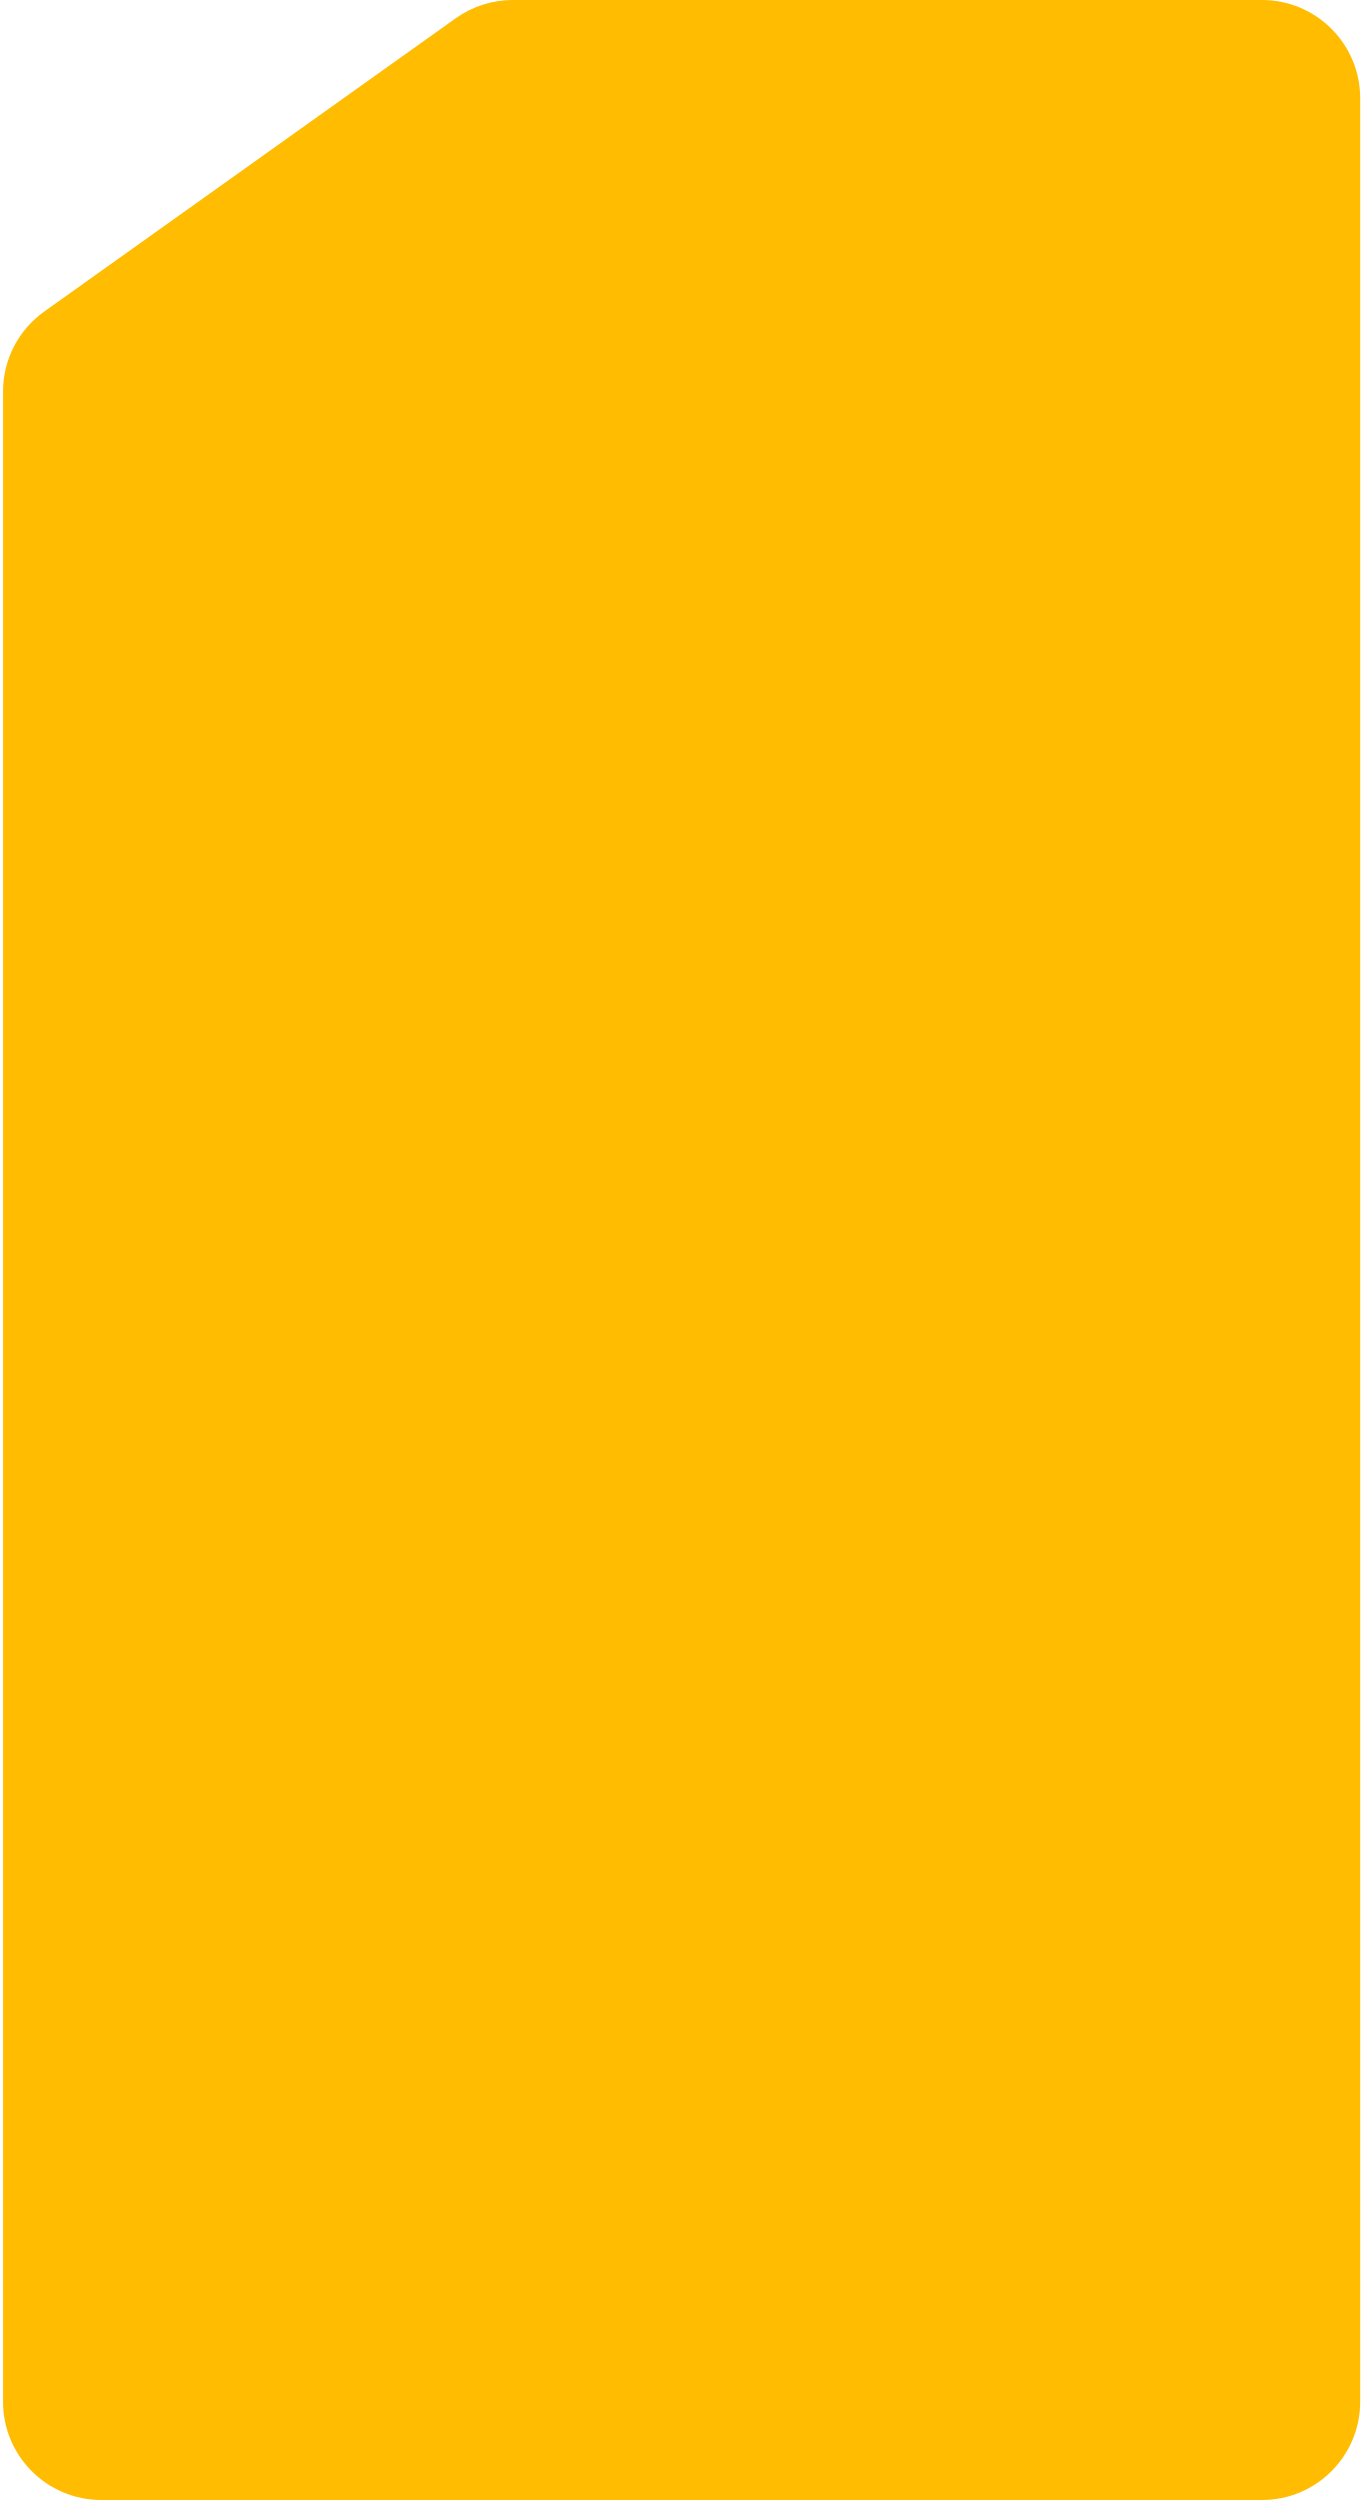
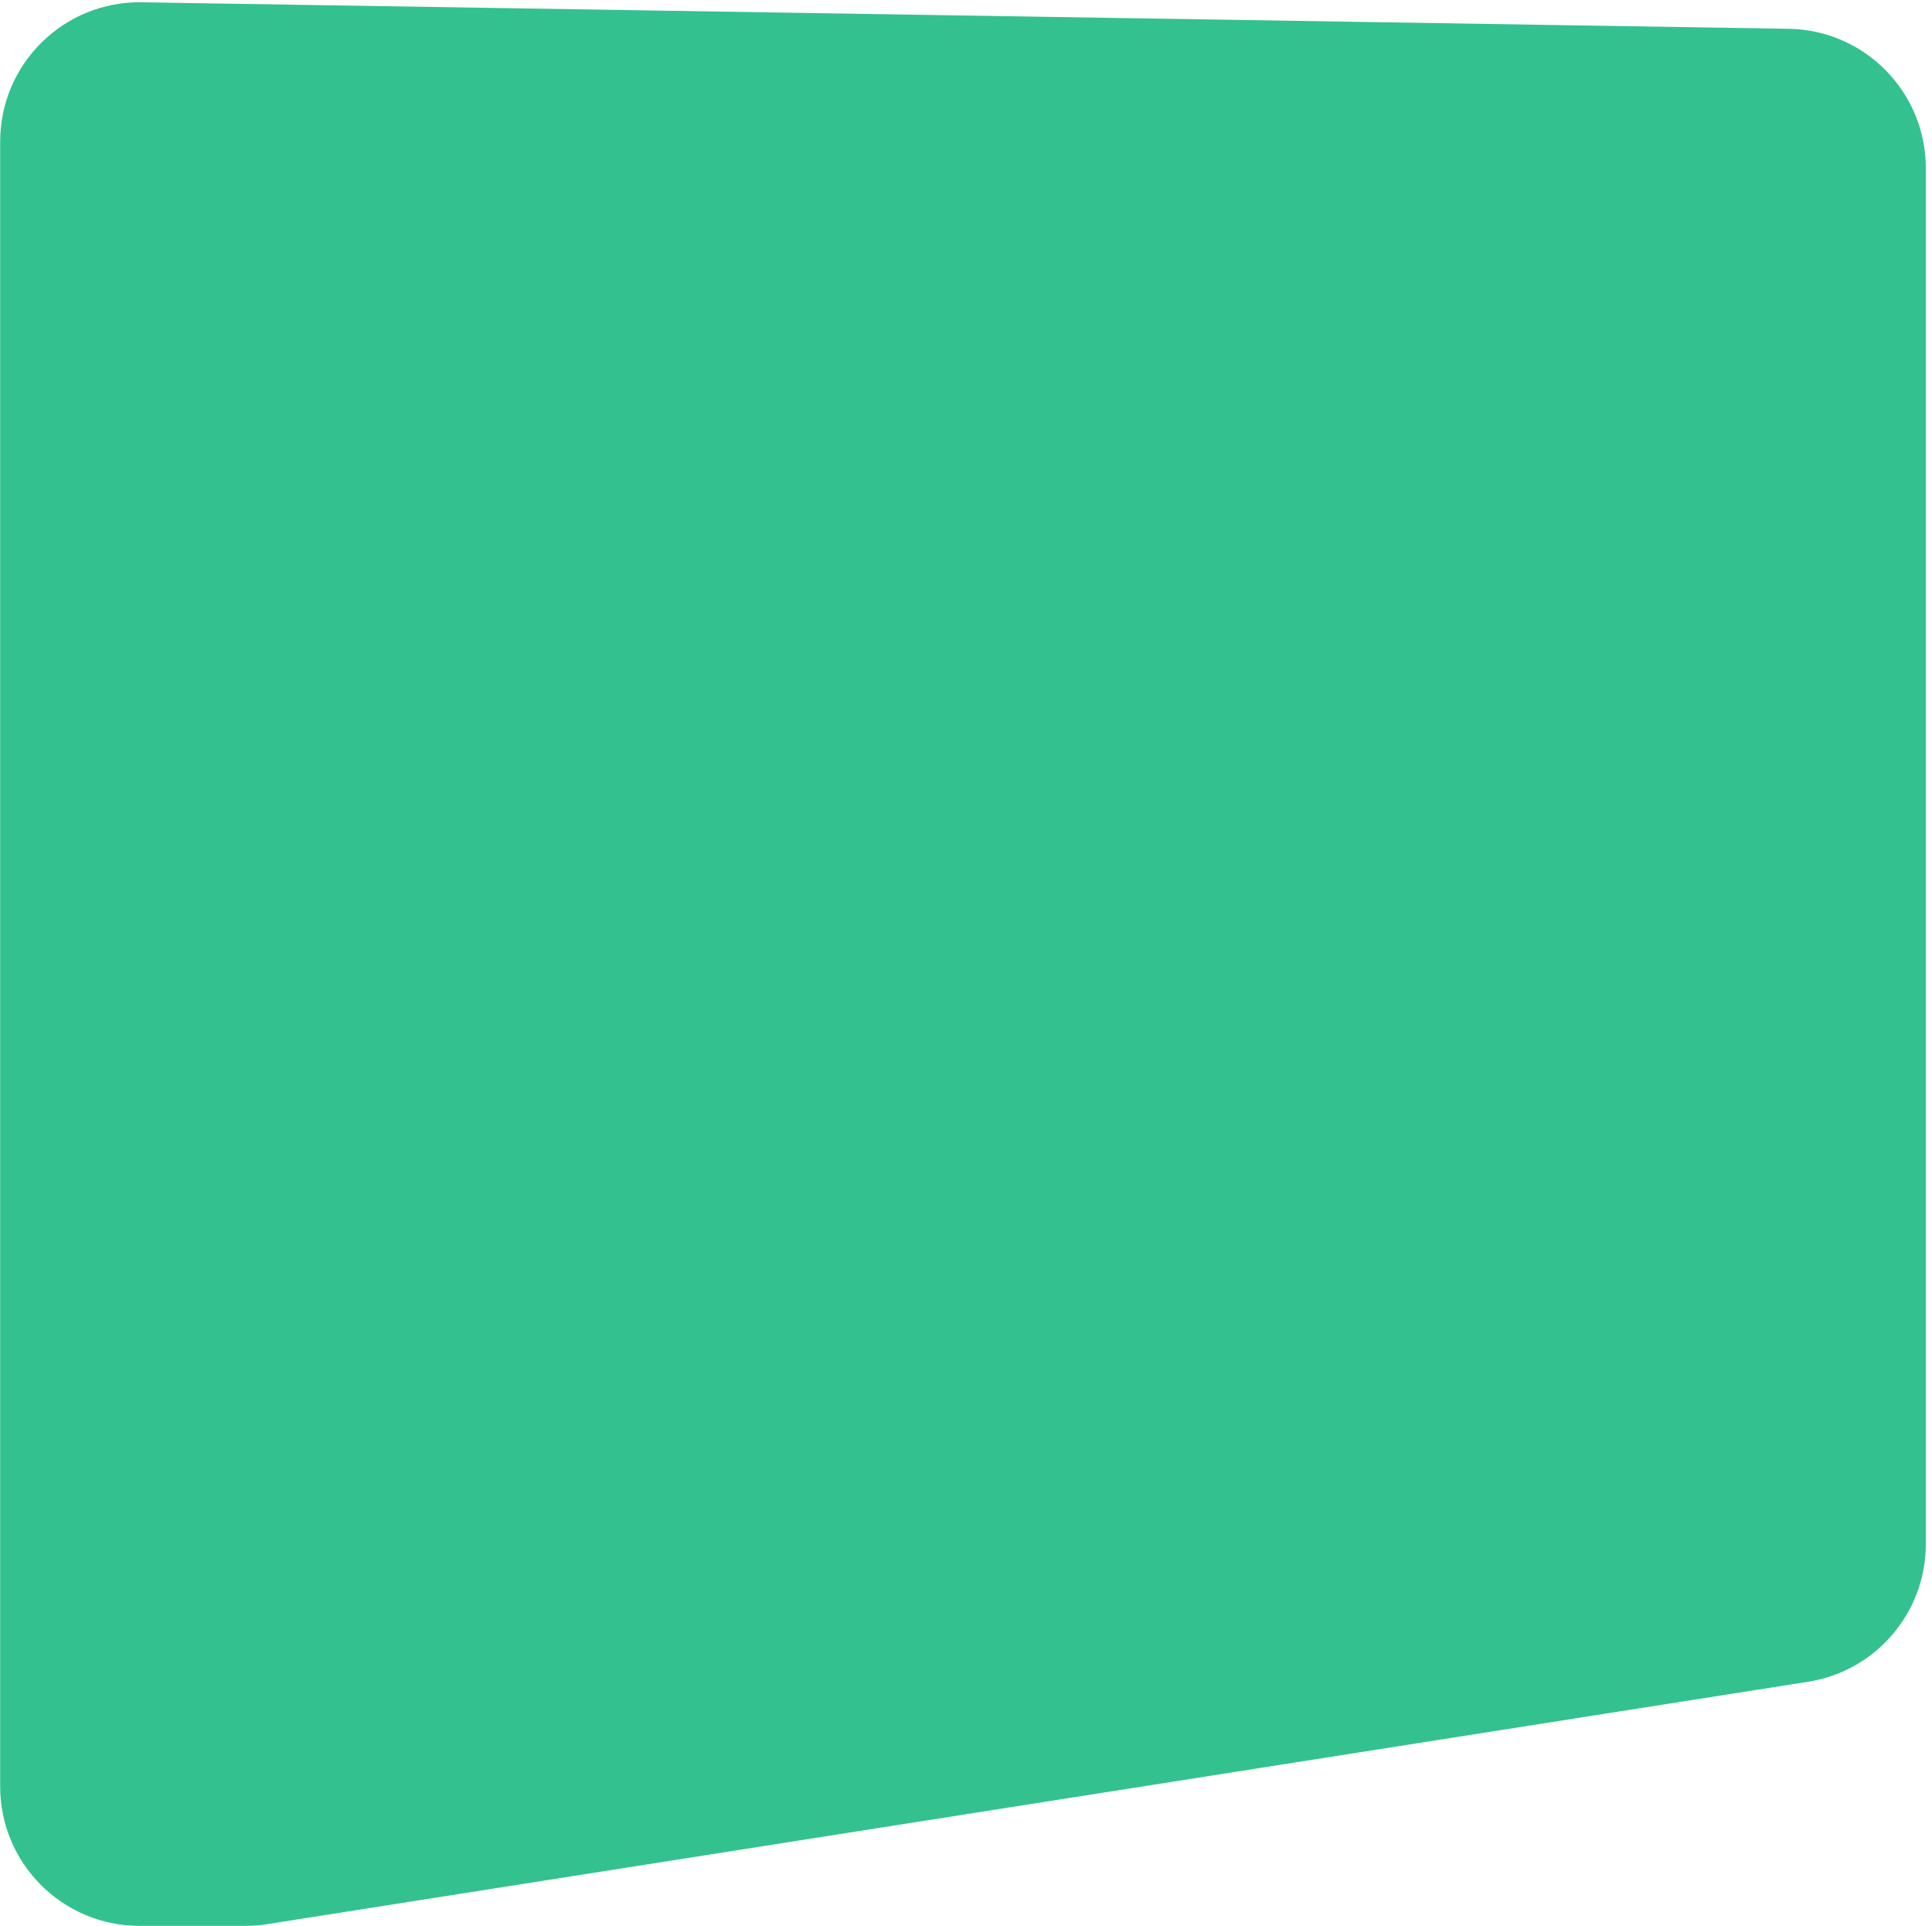
- <svg xmlns="http://www.w3.org/2000/svg" width="305" height="560" viewBox="0 0 305 560" fill="none">
-   <path d="M0.681 538C0.681 550.15 10.53 560 22.681 560H282.681C294.831 560 304.681 550.15 304.681 538V22C304.681 9.85 294.831 -1.87317e-05 282.681 -2.77215e-05L114.86 -0C110.283 -0 105.819 1.428 102.091 4.085L9.912 69.784C4.12 73.913 0.681 80.587 0.681 87.7V538Z" fill="#FFBC01" />
+ <svg xmlns="http://www.w3.org/2000/svg" width="305" height="304" viewBox="0 0 305 304" fill="none">
+   <path d="M0.024 22.357C0.024 10.068 10.091 0.162 22.378 0.36L282.378 4.546C294.389 4.739 304.024 14.531 304.024 26.543V243.735C304.024 254.566 296.141 263.785 285.442 265.468L42.175 303.733C41.044 303.911 39.901 304 38.756 304H22.024C9.874 304 0.024 294.15 0.024 282V22.357Z" fill="#33C28F" />
</svg>
